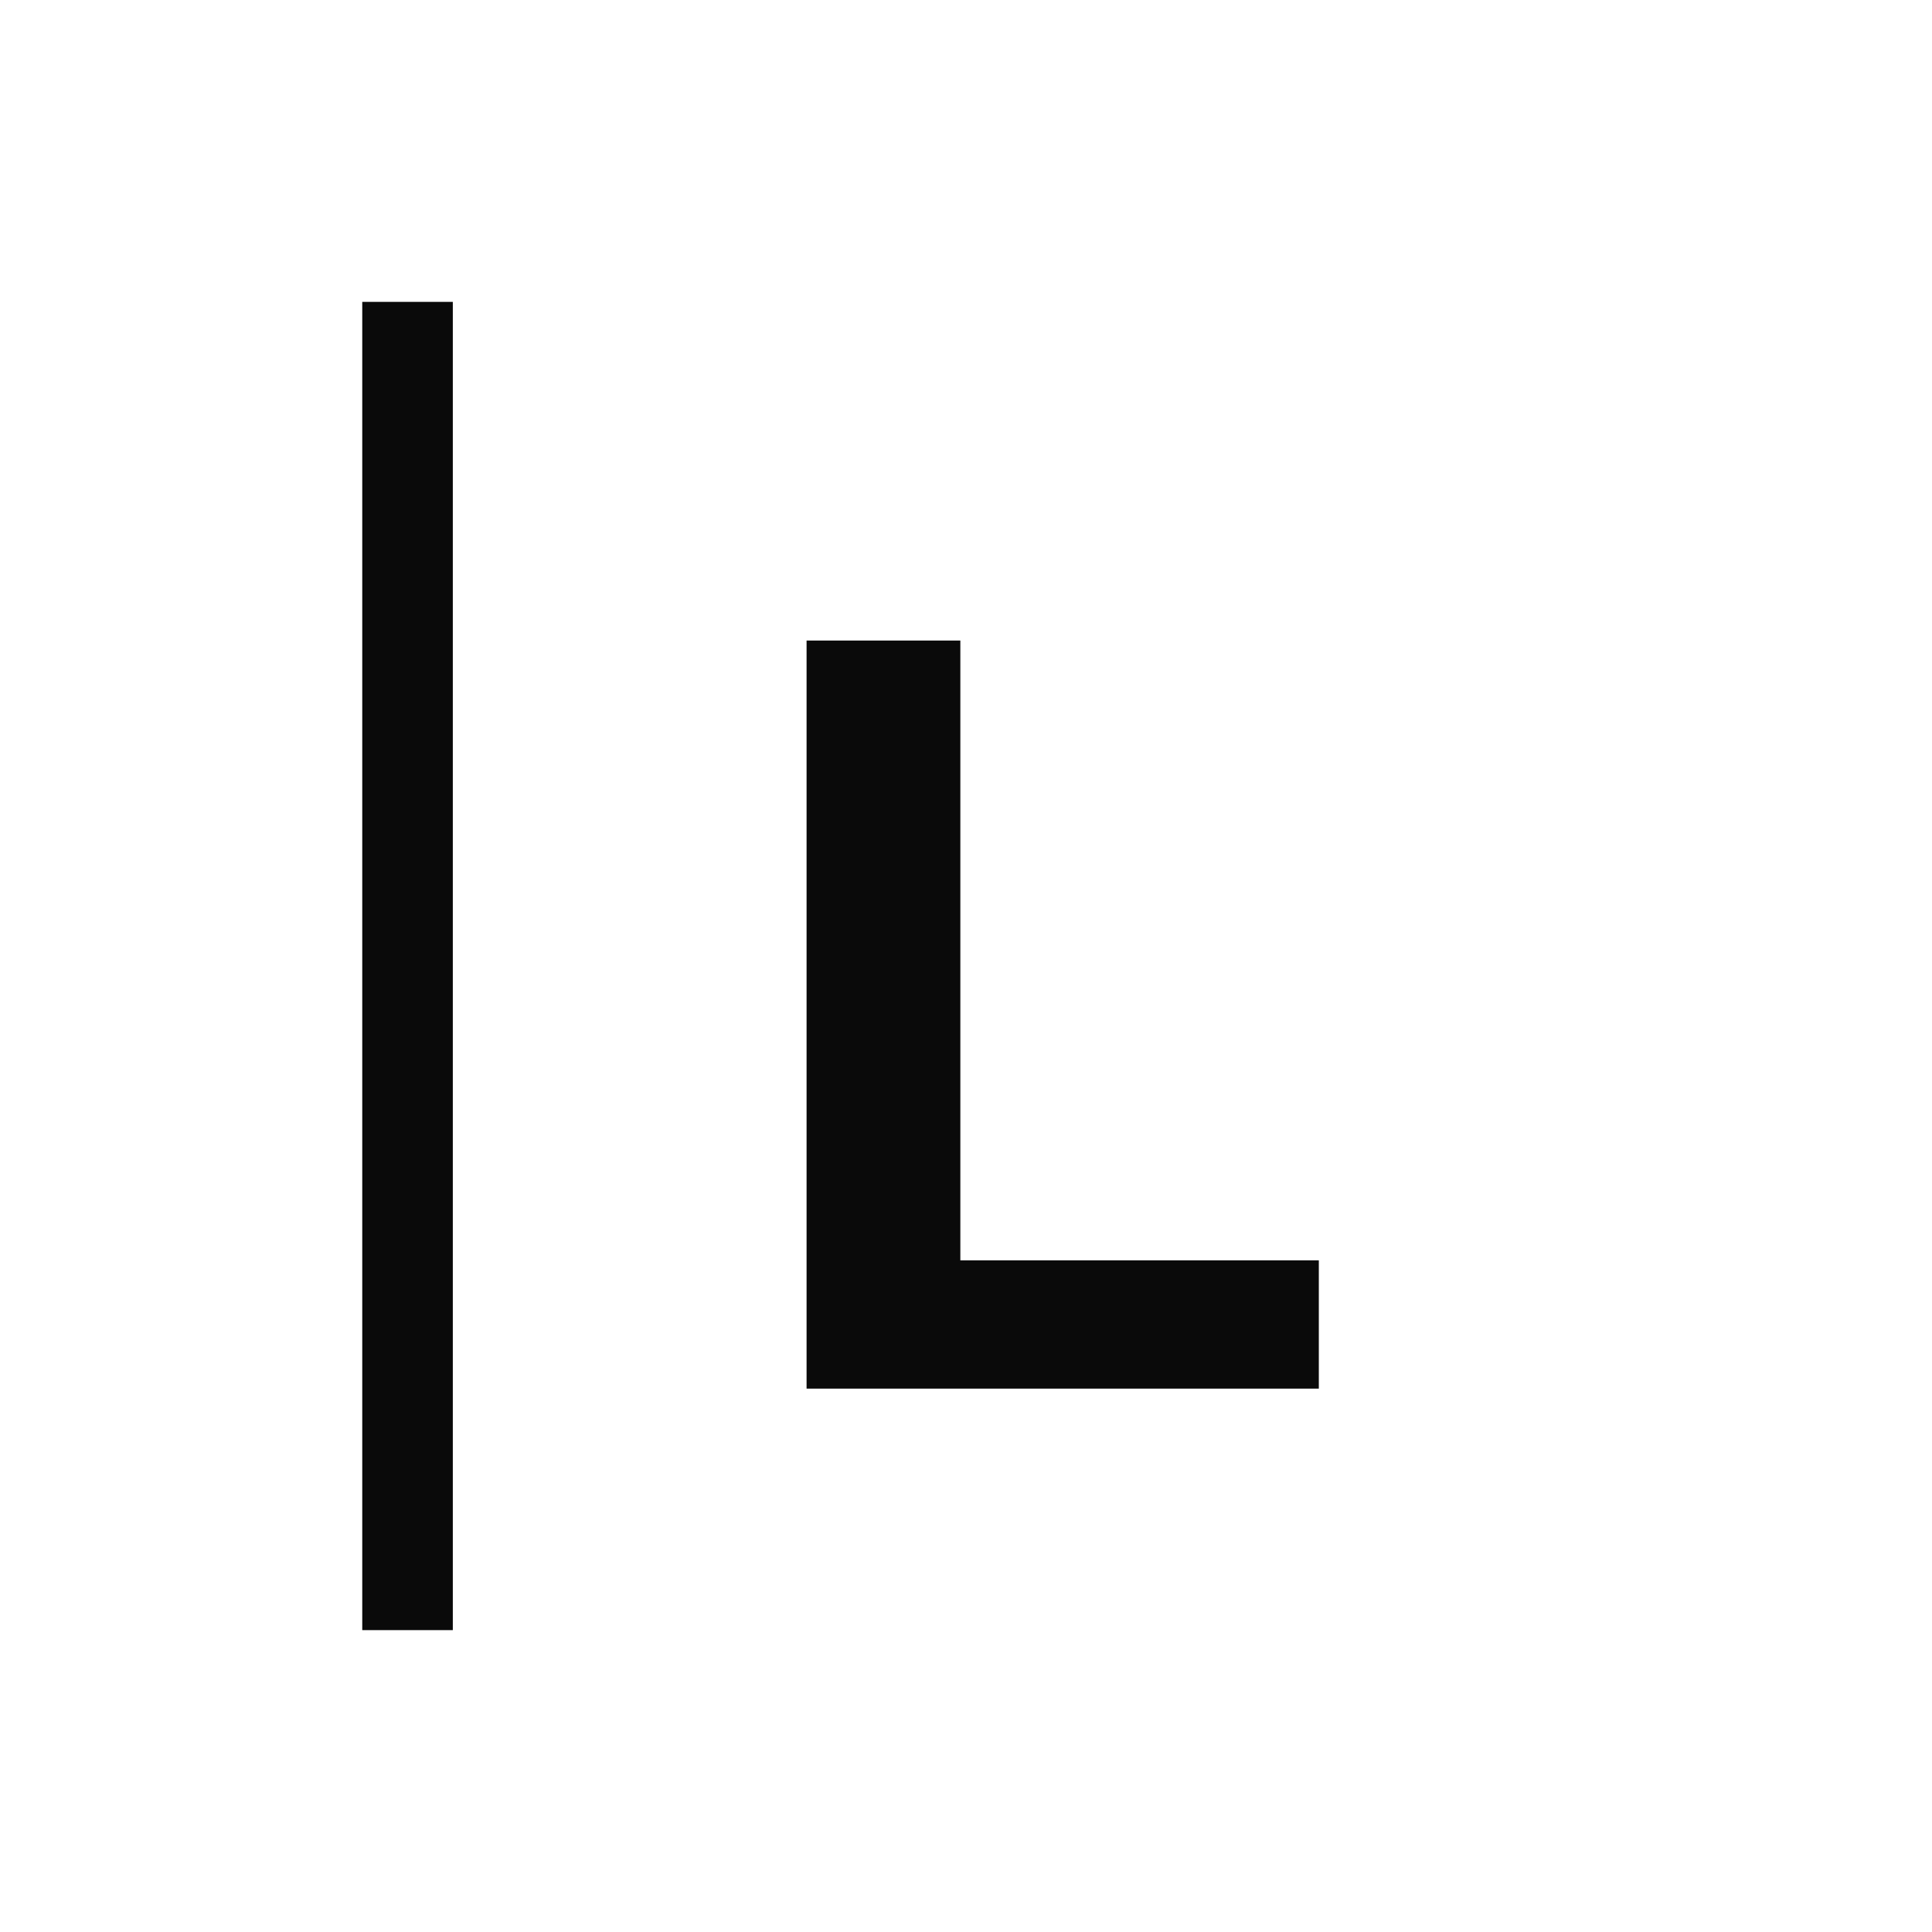
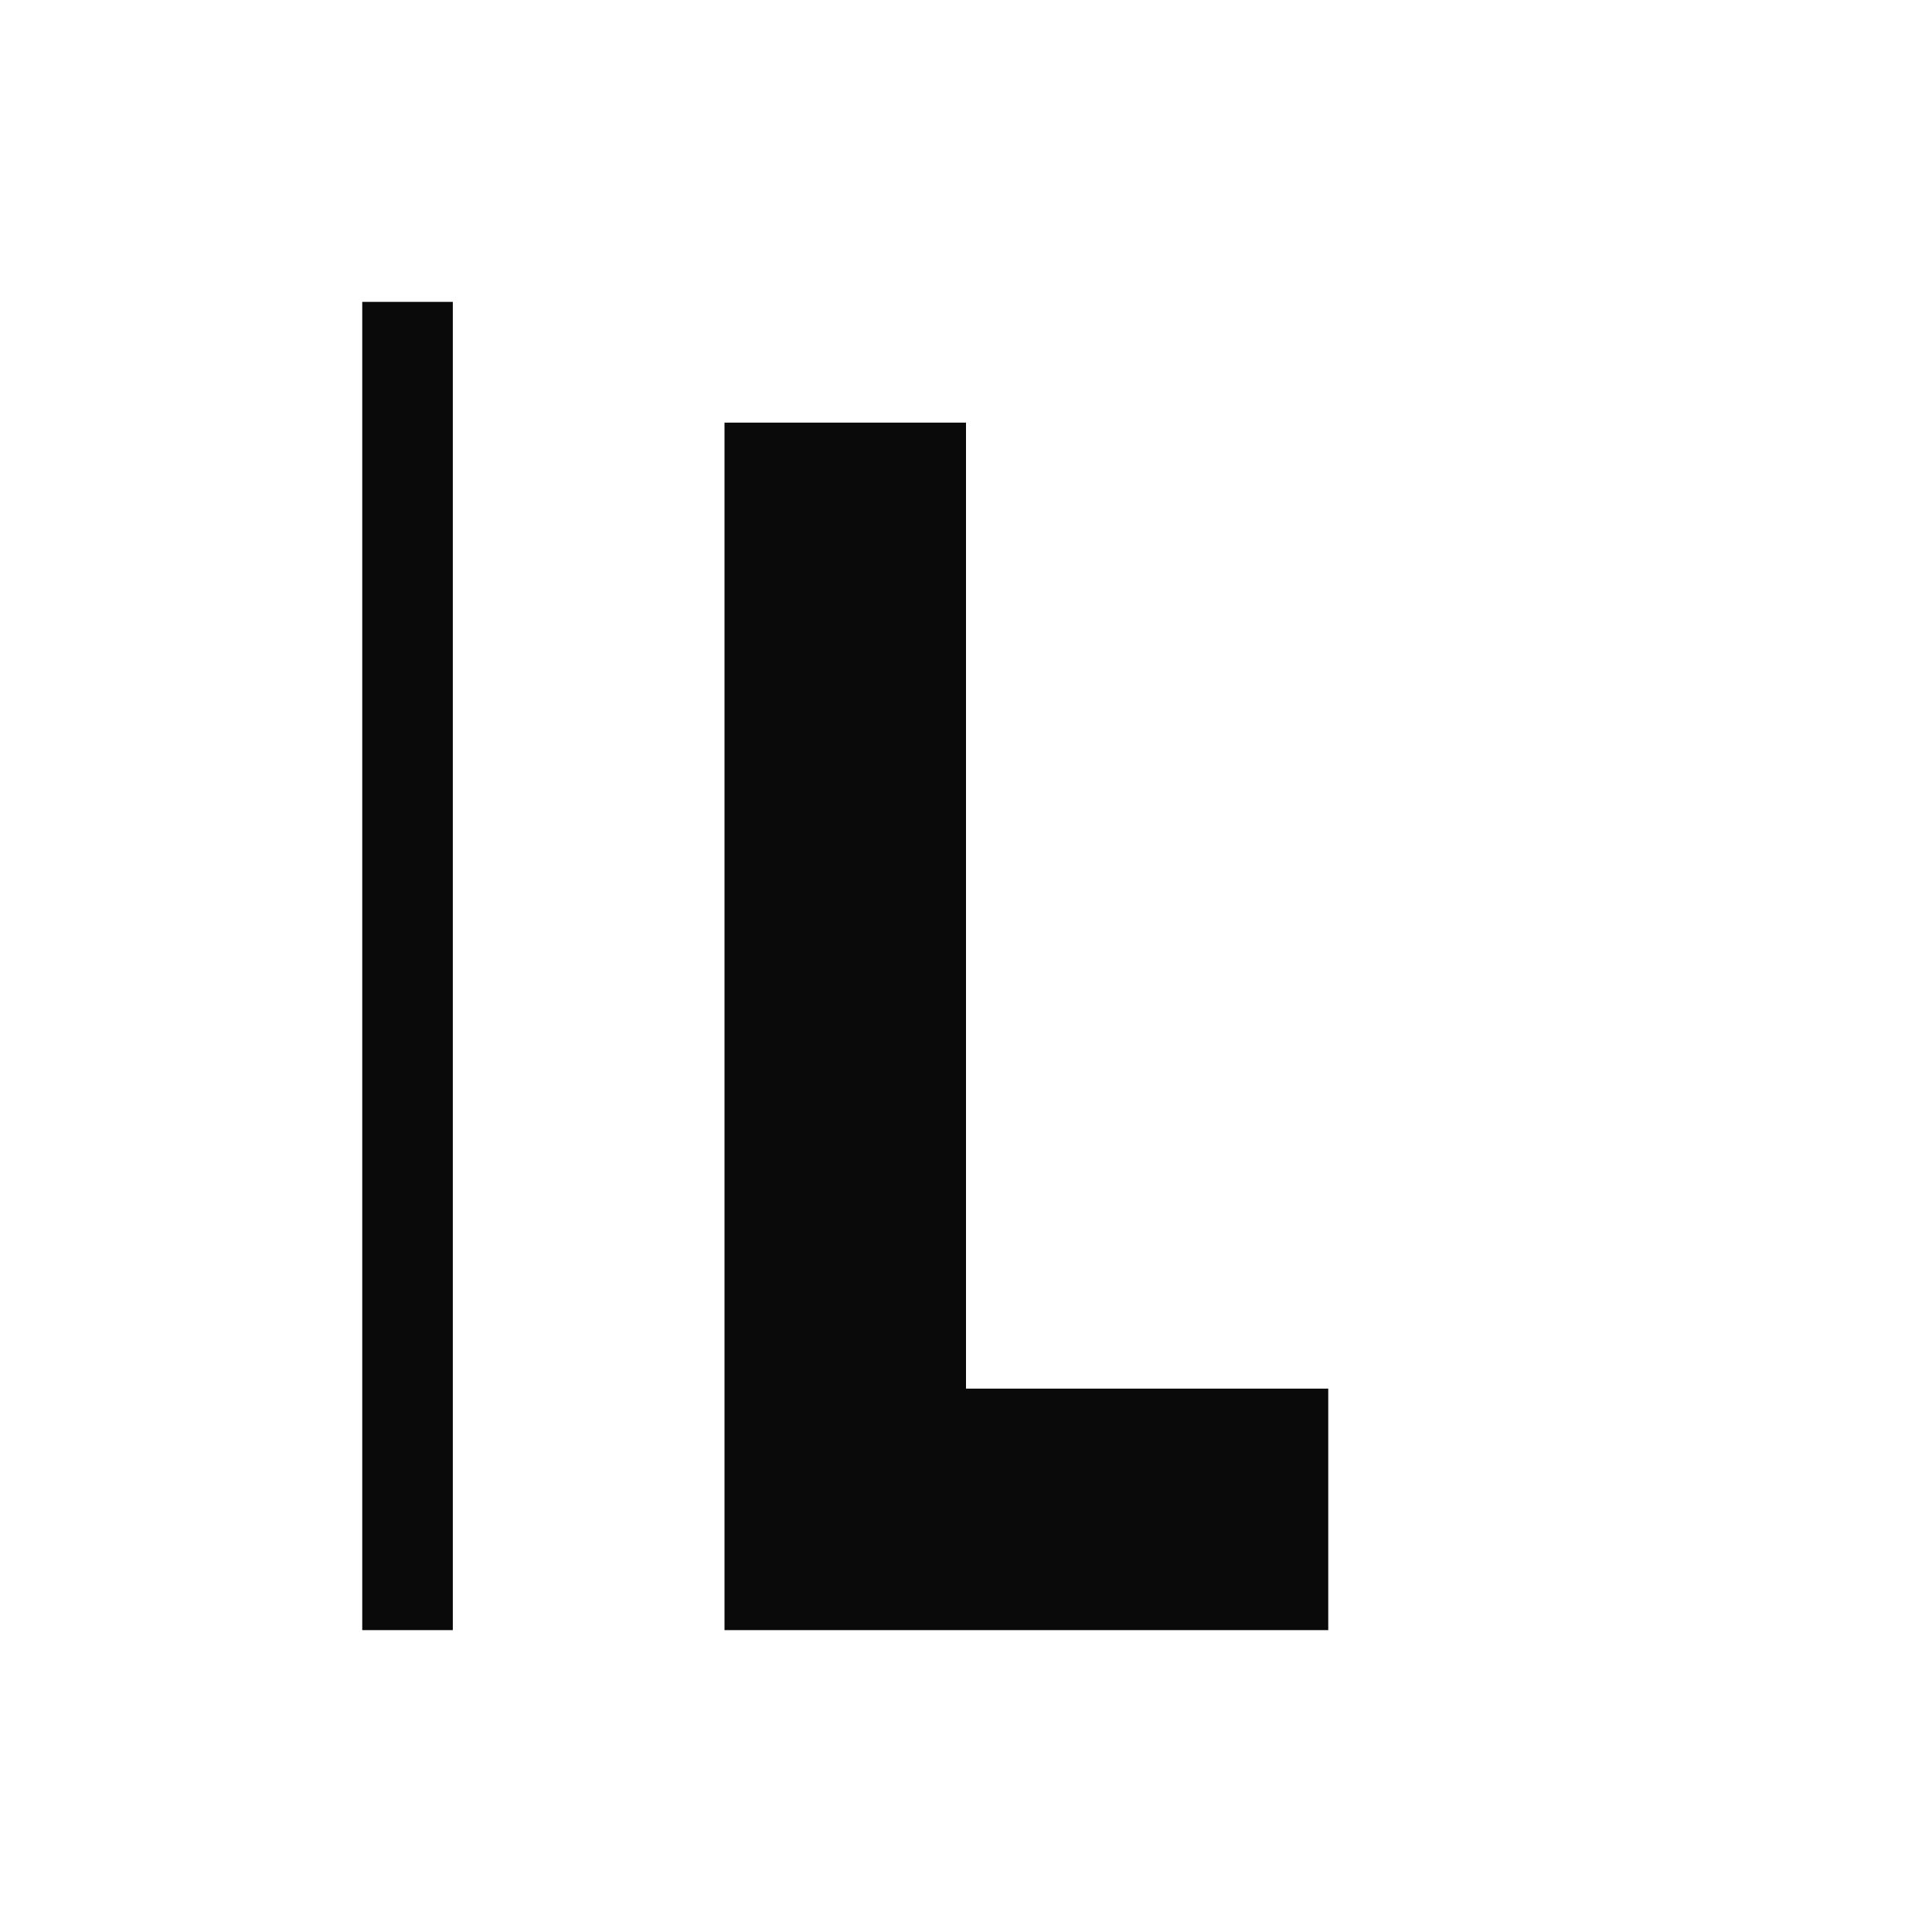
<svg xmlns="http://www.w3.org/2000/svg" viewBox="0 0 32 32">
-   <rect width="32" height="32" fill="#ffffff" />
-   <rect x="6" y="5" width="1.5" height="22" fill="#0a0a0a" />
-   <text x="12" y="23" font-family="Helvetica, Arial, sans-serif" font-size="17" font-weight="700" fill="#0a0a0a">L</text>
+   <style>
+     .ground { fill: #ffffff; }
+     .mark { fill: #0a0a0a; }
+ 
+     /* A white tile disappears into a dark browser chrome. */
+     @media (prefers-color-scheme: dark) {
+       .ground { fill: #0a0a0a; }
+       .mark { fill: #ffffff; }
+     }
+   </style>
+   <rect class="ground" width="32" height="32" />
+   <rect class="mark" x="6" y="5" width="1.5" height="22" />
+   <path class="mark" d="M12 7h4v16h6v4H12z" />
</svg>
